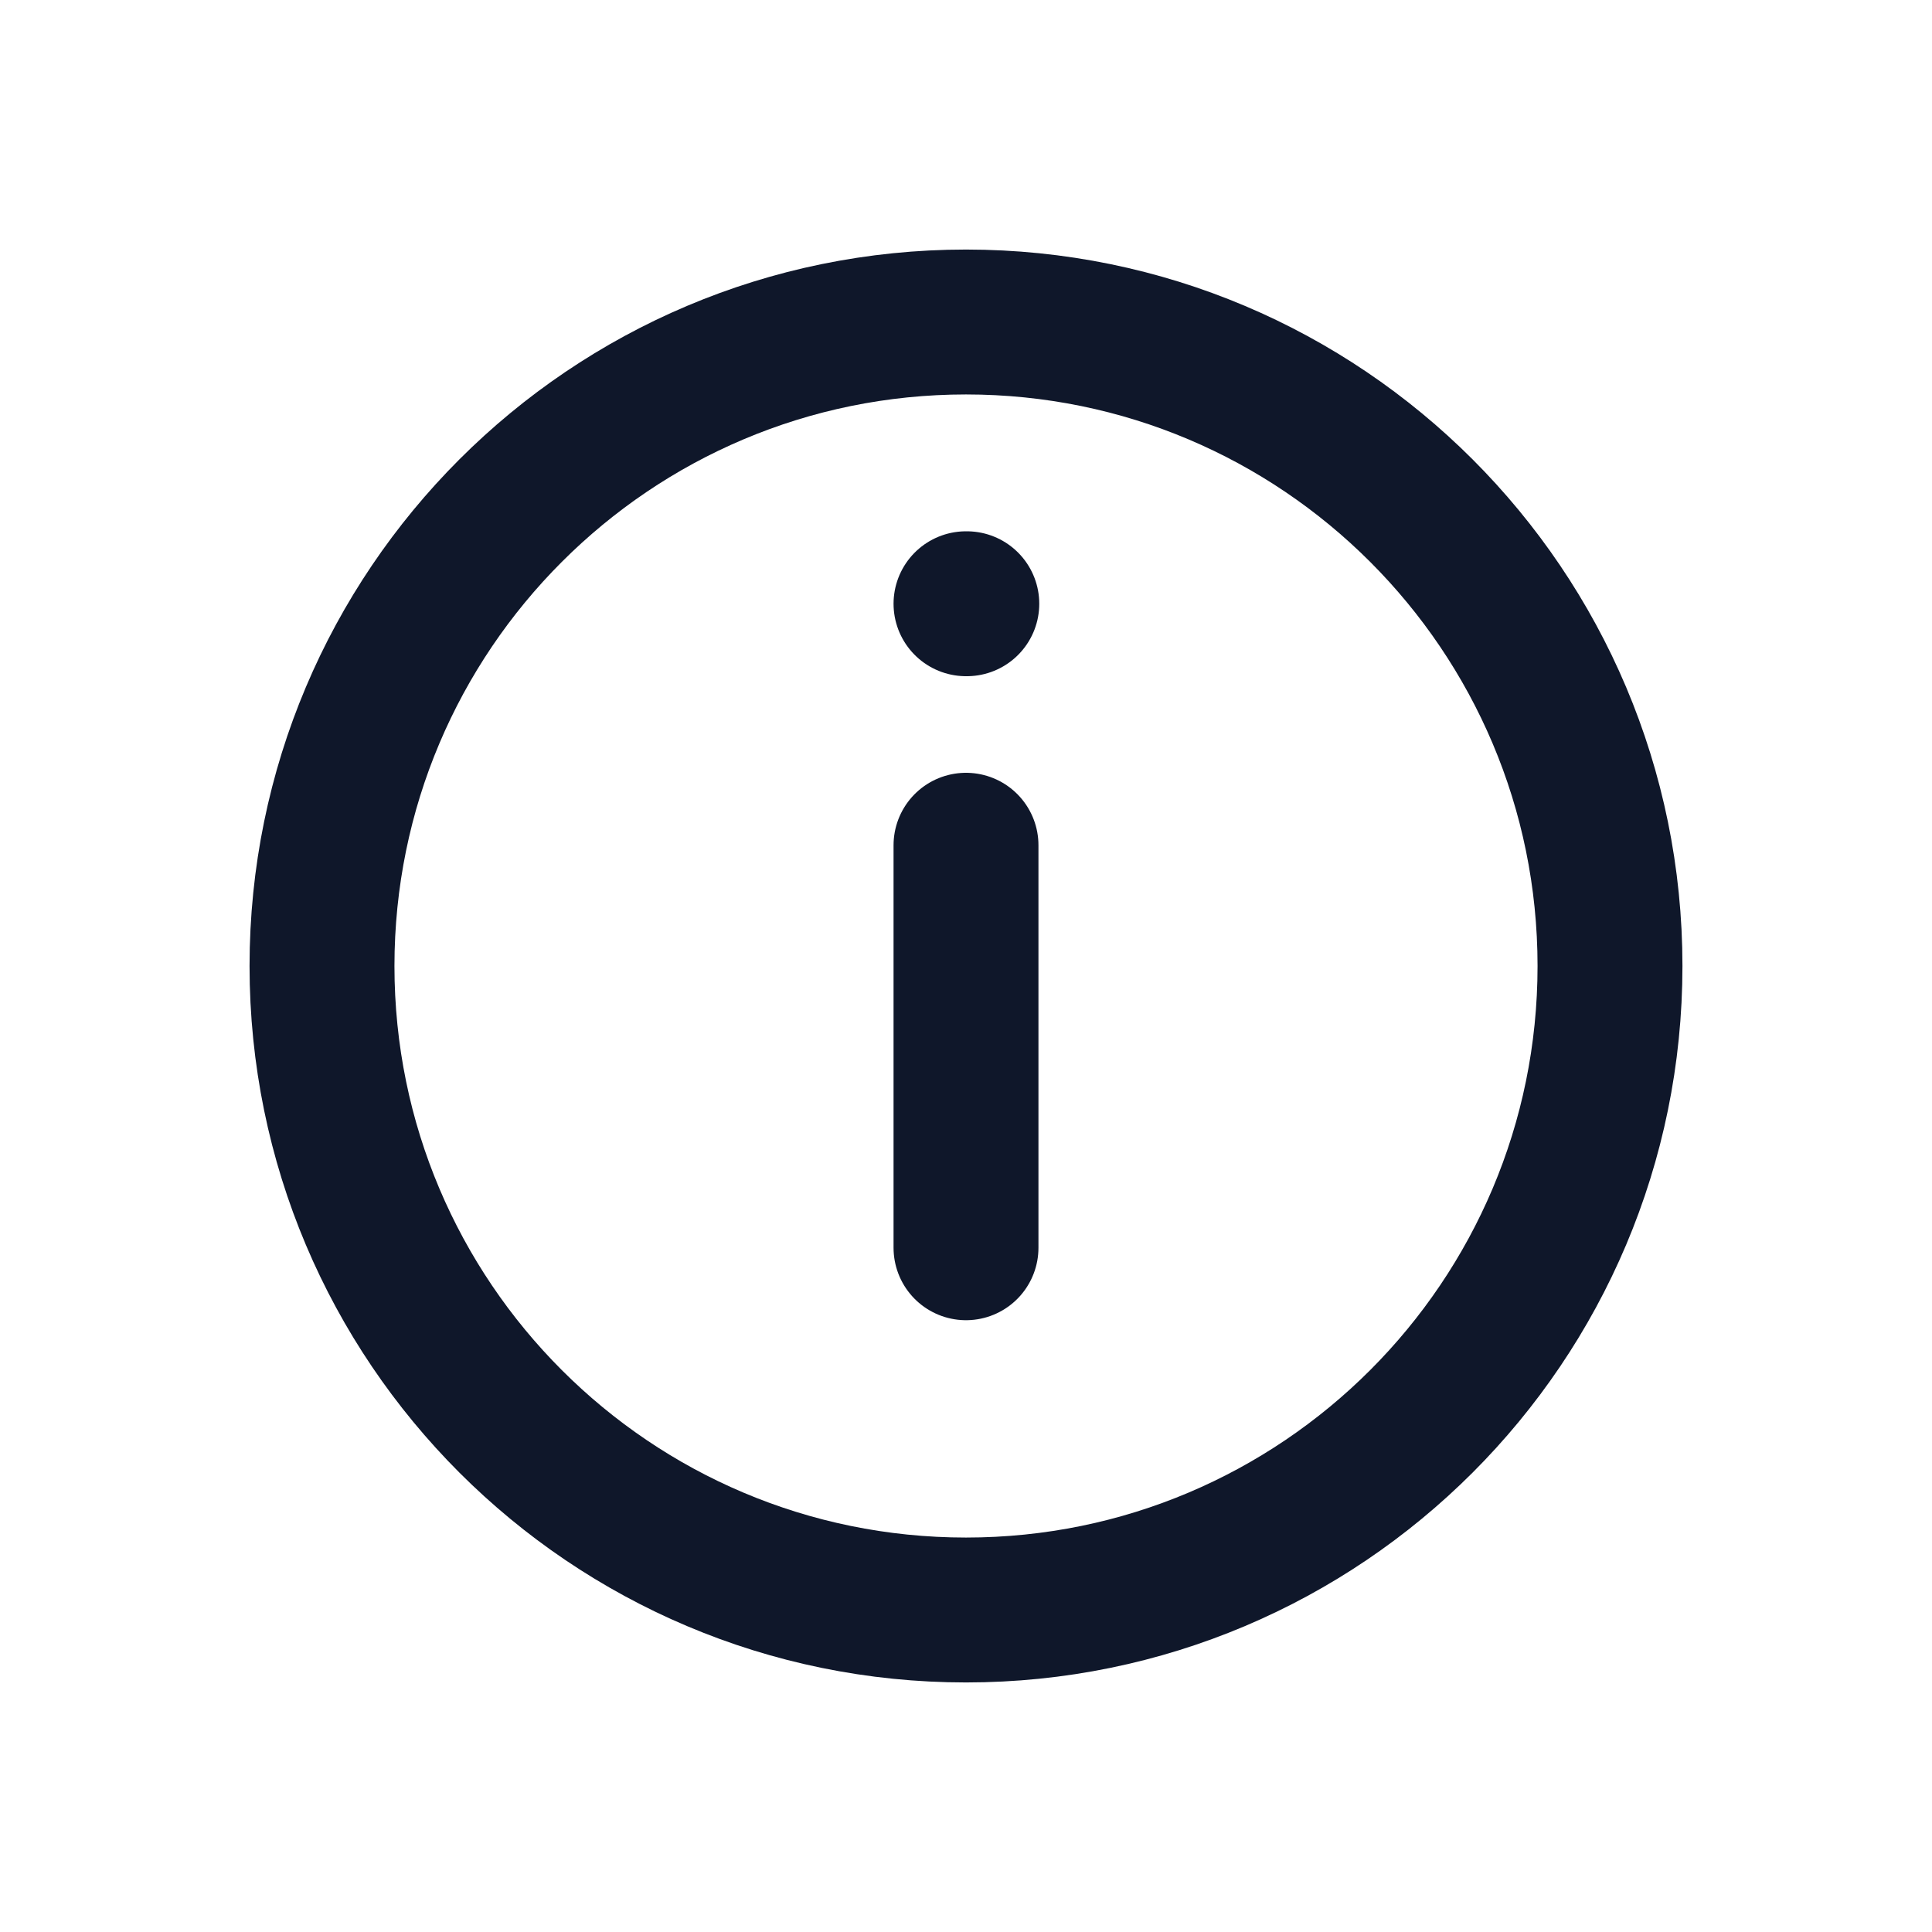
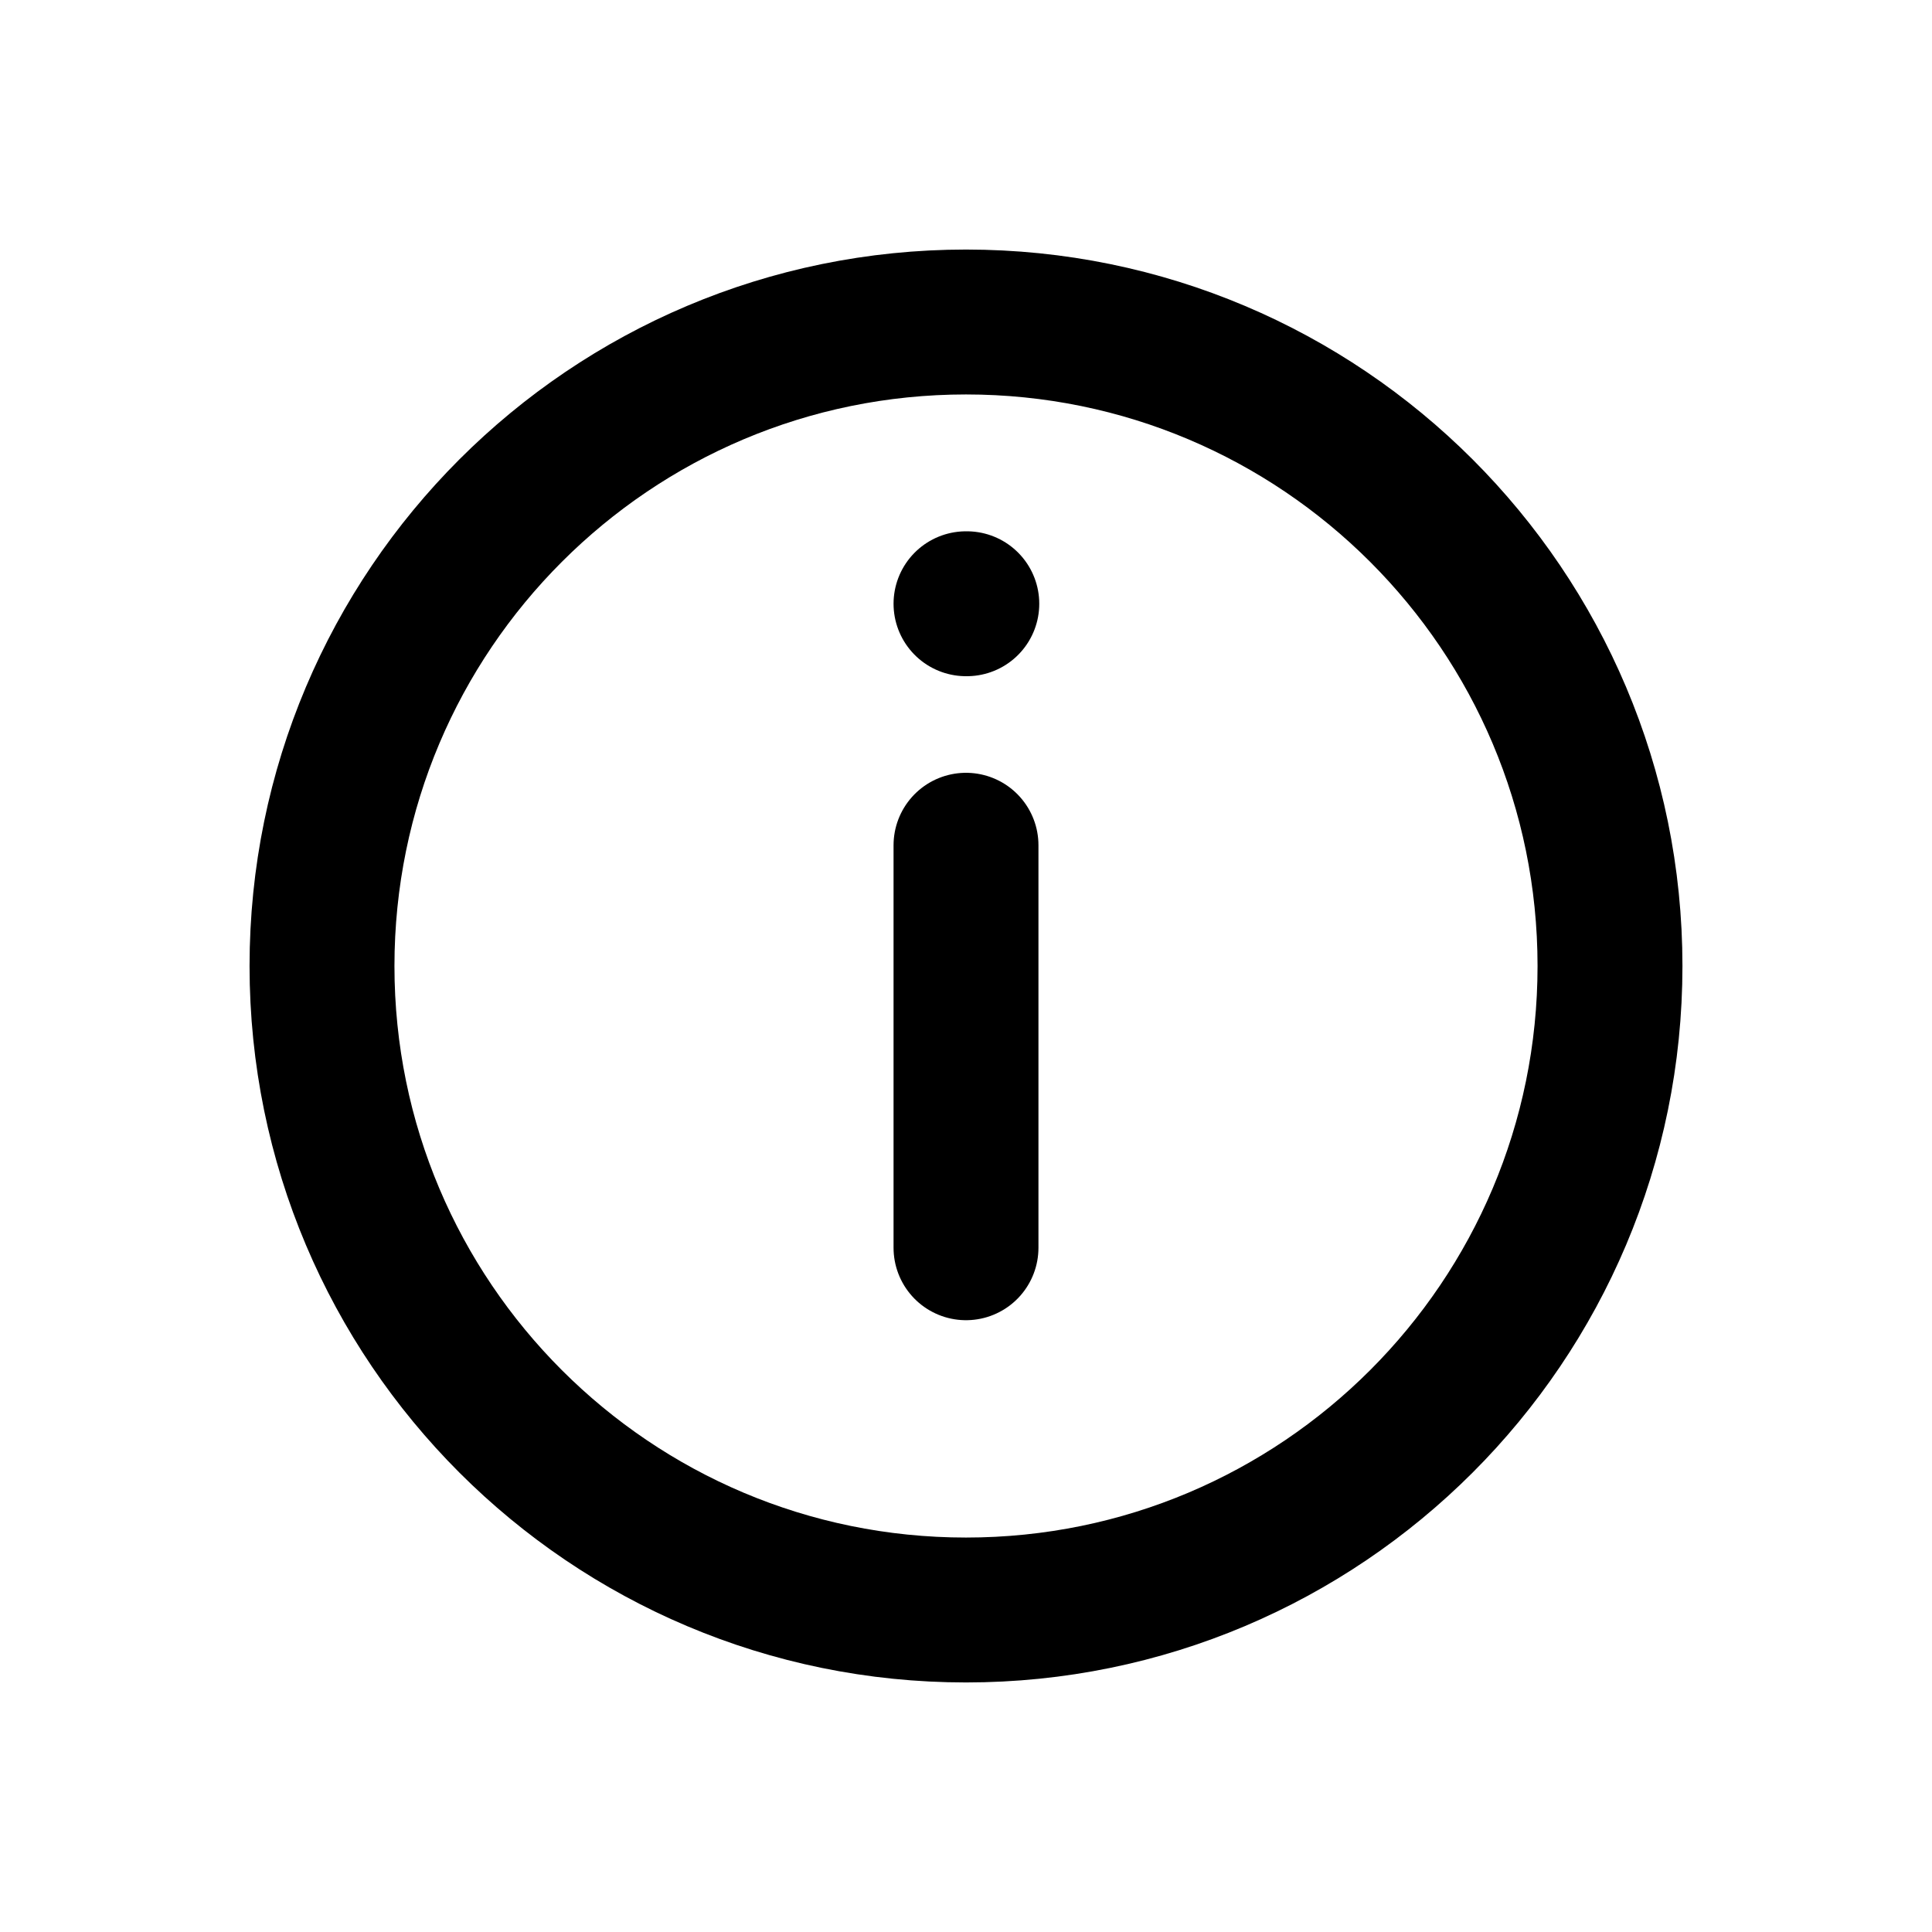
- <svg xmlns="http://www.w3.org/2000/svg" viewBox="0 0 24 24" fill="none" stroke="#0f172a" stroke-width="1.8" stroke-linecap="round" stroke-linejoin="round">
+ <svg xmlns="http://www.w3.org/2000/svg" viewBox="0 0 24 24" fill="none" stroke="currentColor" stroke-width="1.8" stroke-linecap="round" stroke-linejoin="round">
  <circle cx="12" cy="12" r="8" />
  <path d="M12 10.5v5" />
  <path d="M12 7.5h.01" />
</svg>
